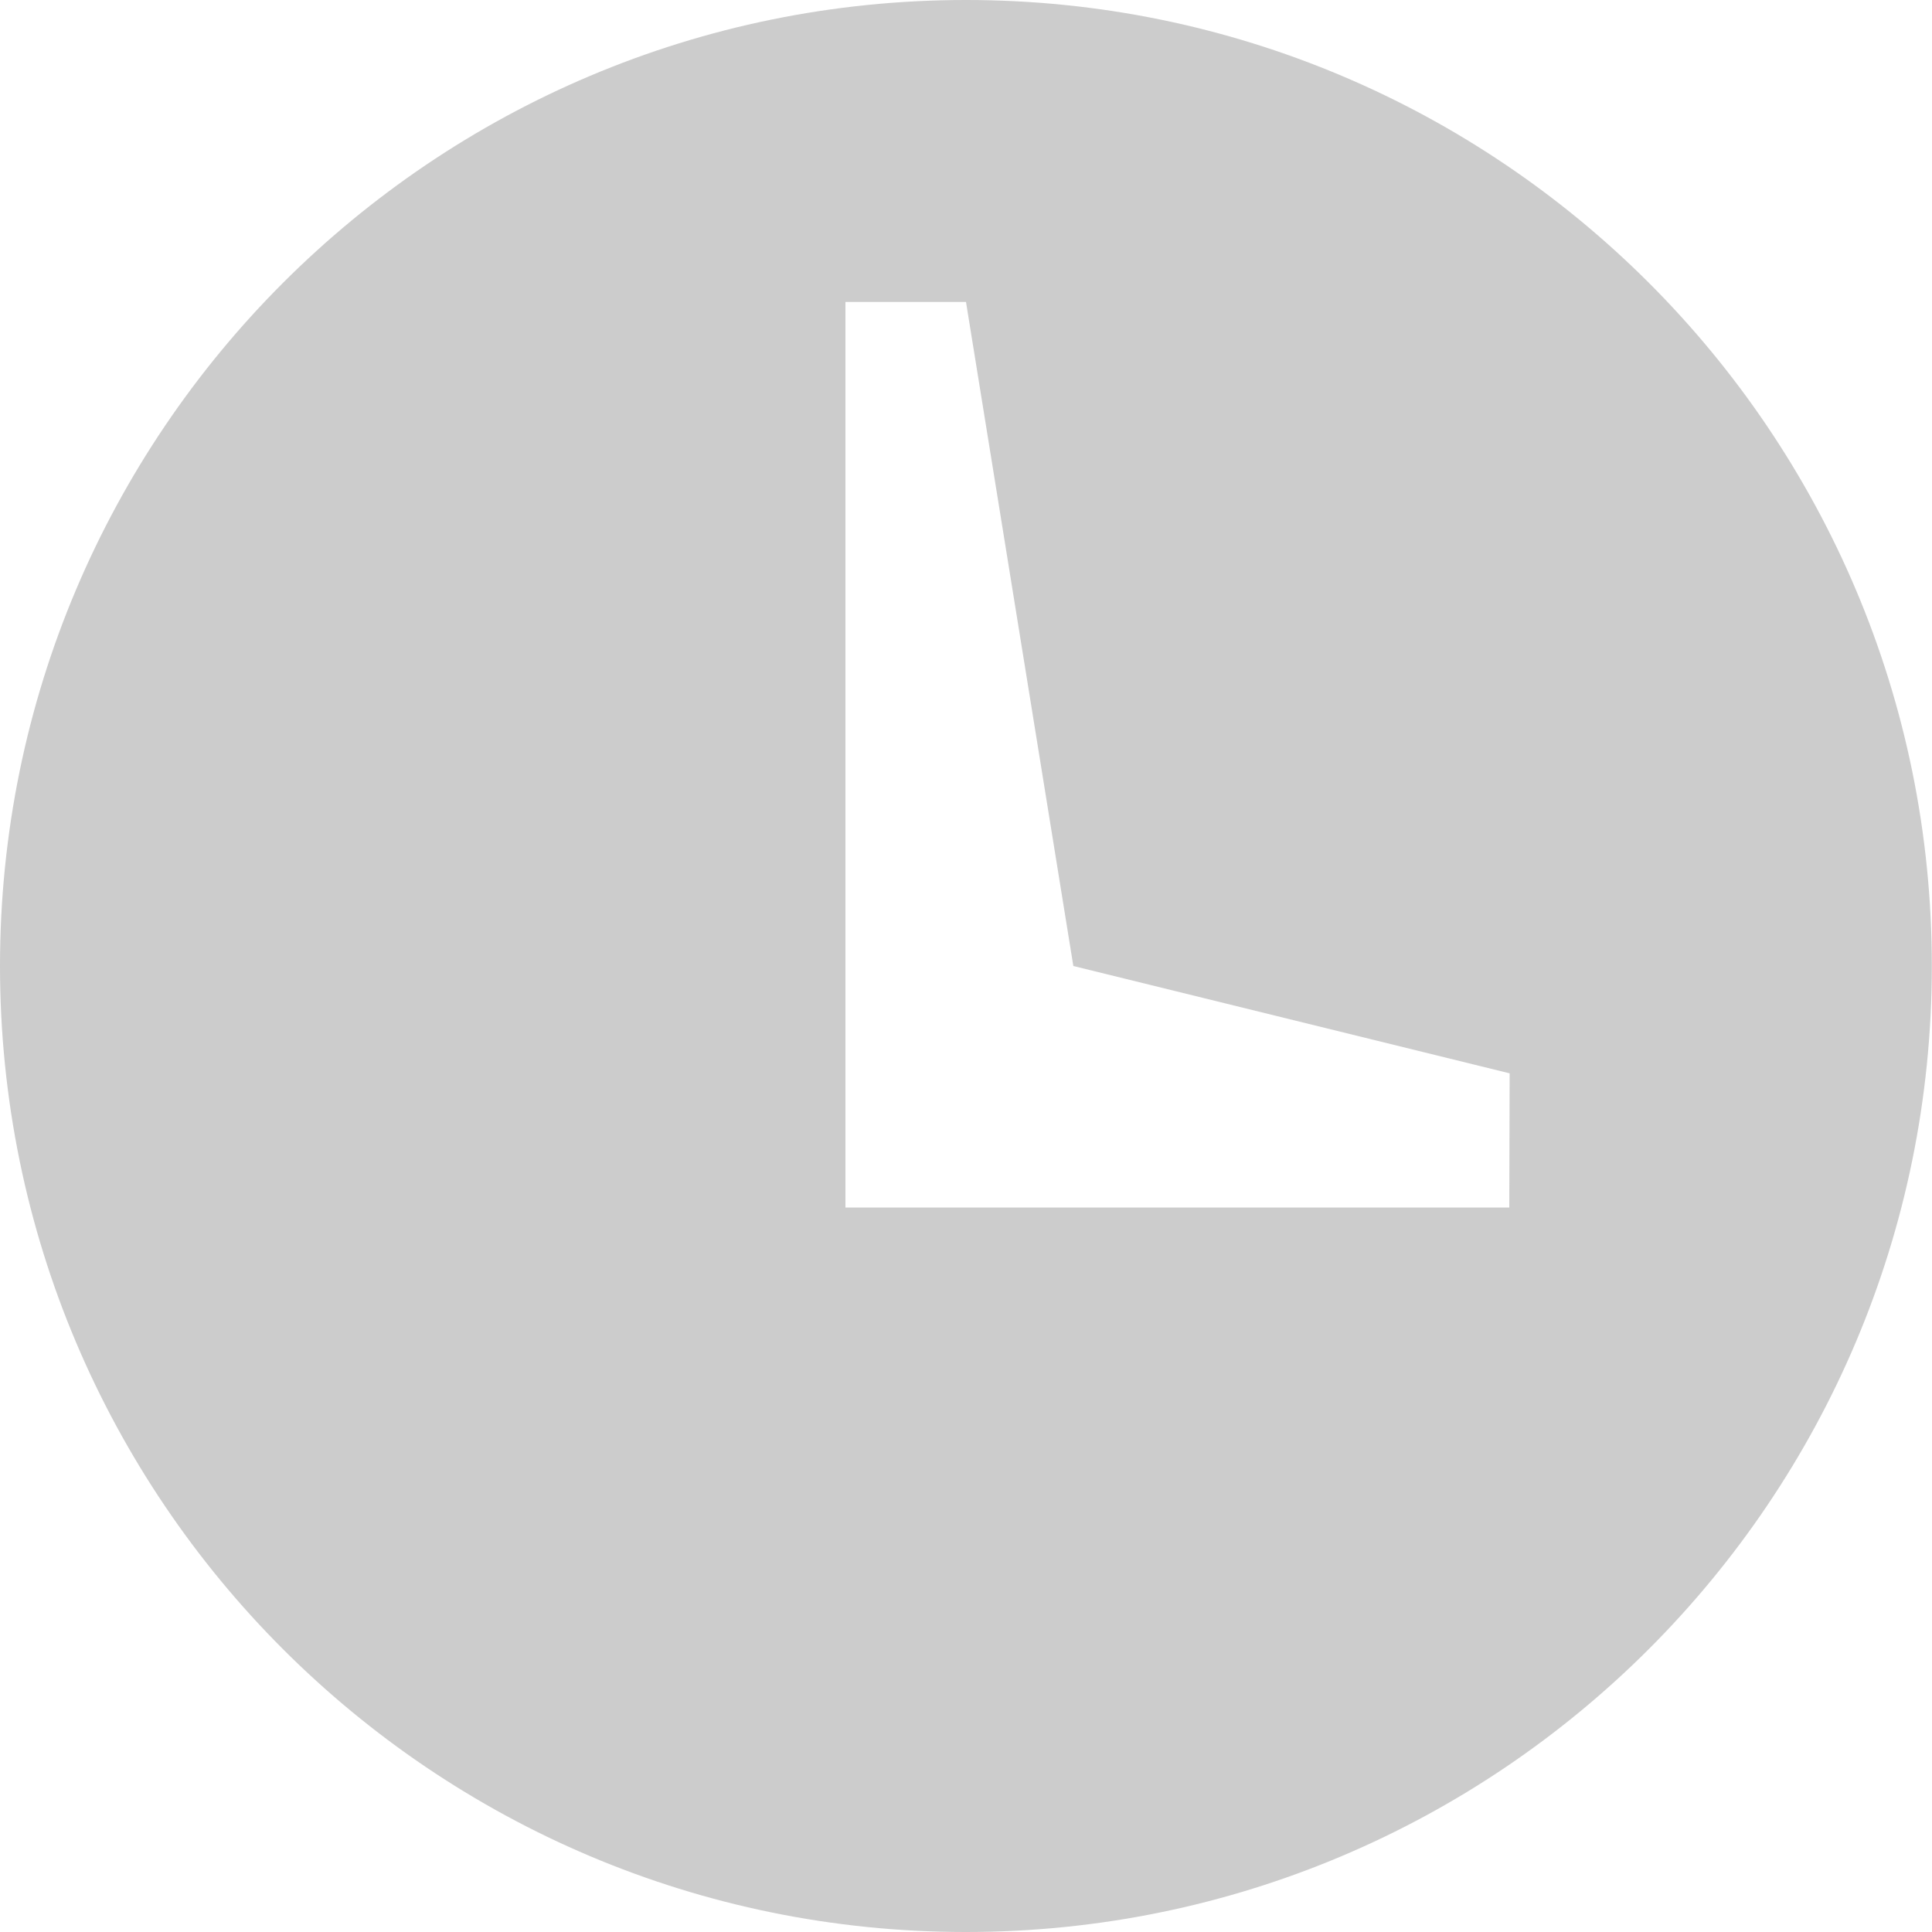
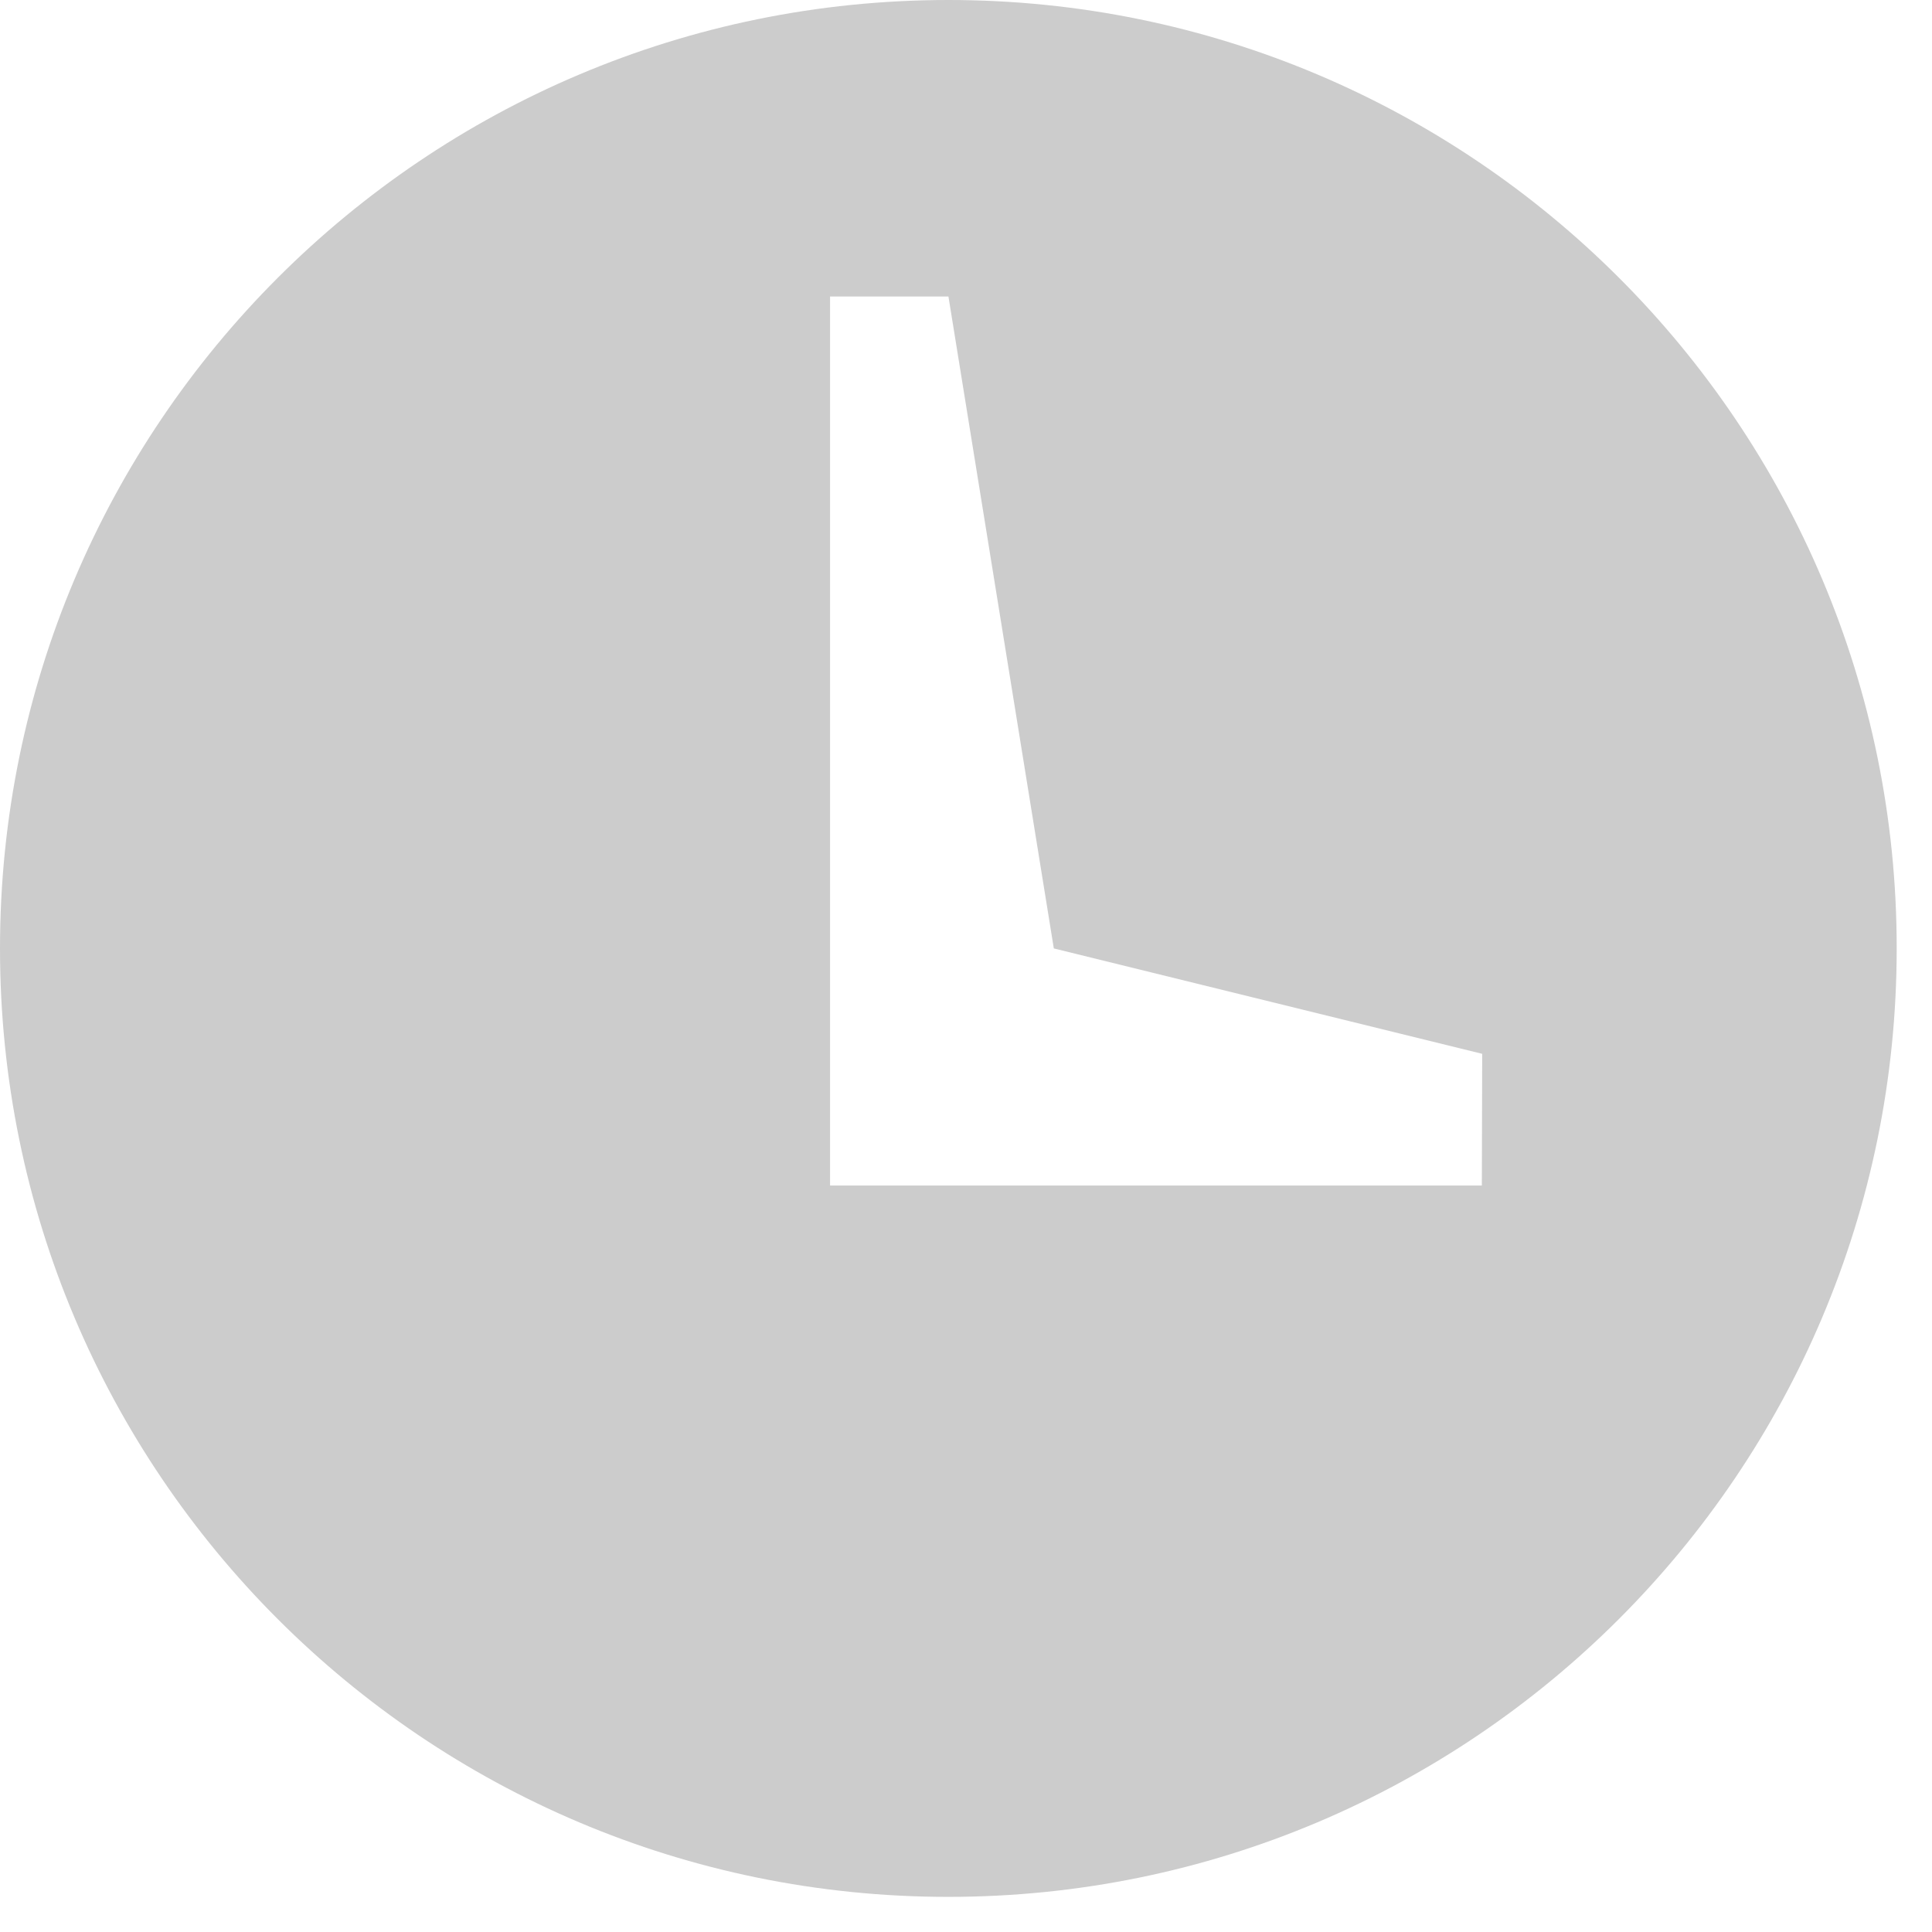
- <svg xmlns="http://www.w3.org/2000/svg" width="10.8" height="10.8">
+ <svg xmlns="http://www.w3.org/2000/svg" width="11" height="11">
  <path fill="#ccc" d="M5.4 0c-2.983 0-5.4 2.418-5.4 5.4s2.417 5.4 5.399 5.4 5.4-2.418 5.4-5.4c.001-2.982-2.417-5.4-5.399-5.4zm3.037 6.75h-3.711v-5.062h.674l.6 3.712 2.439.6-.002.75z" />
</svg>
